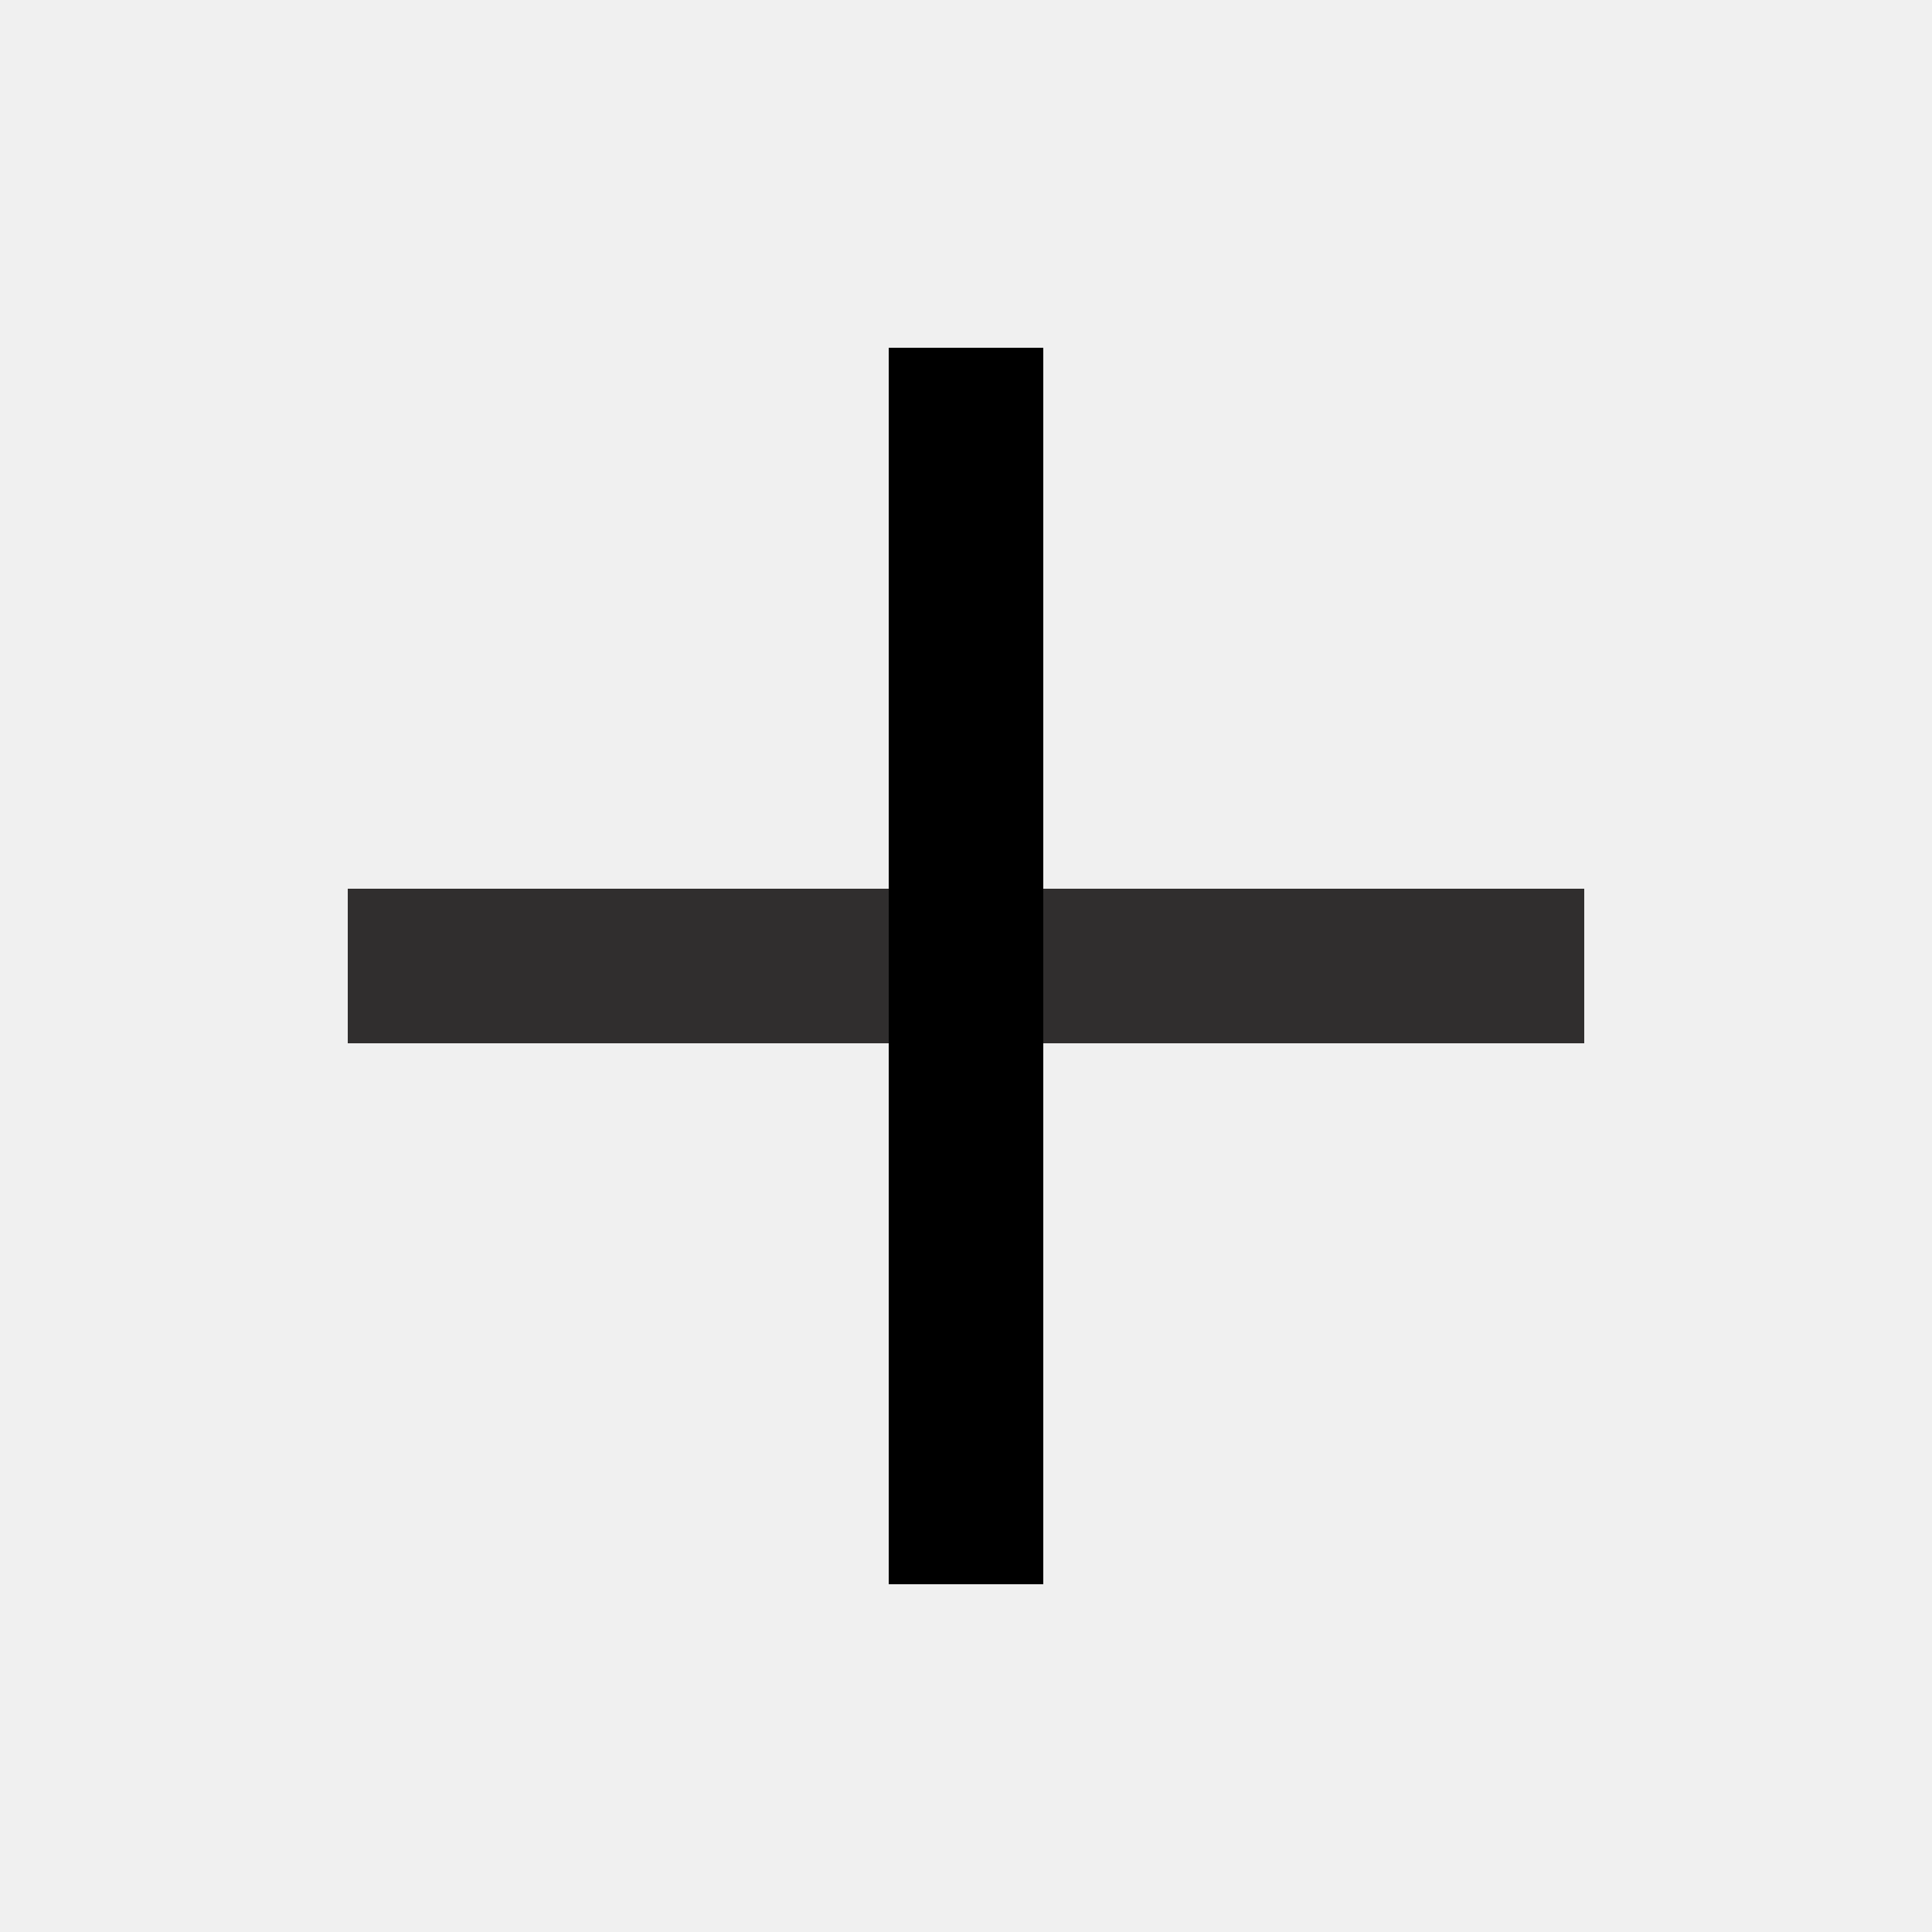
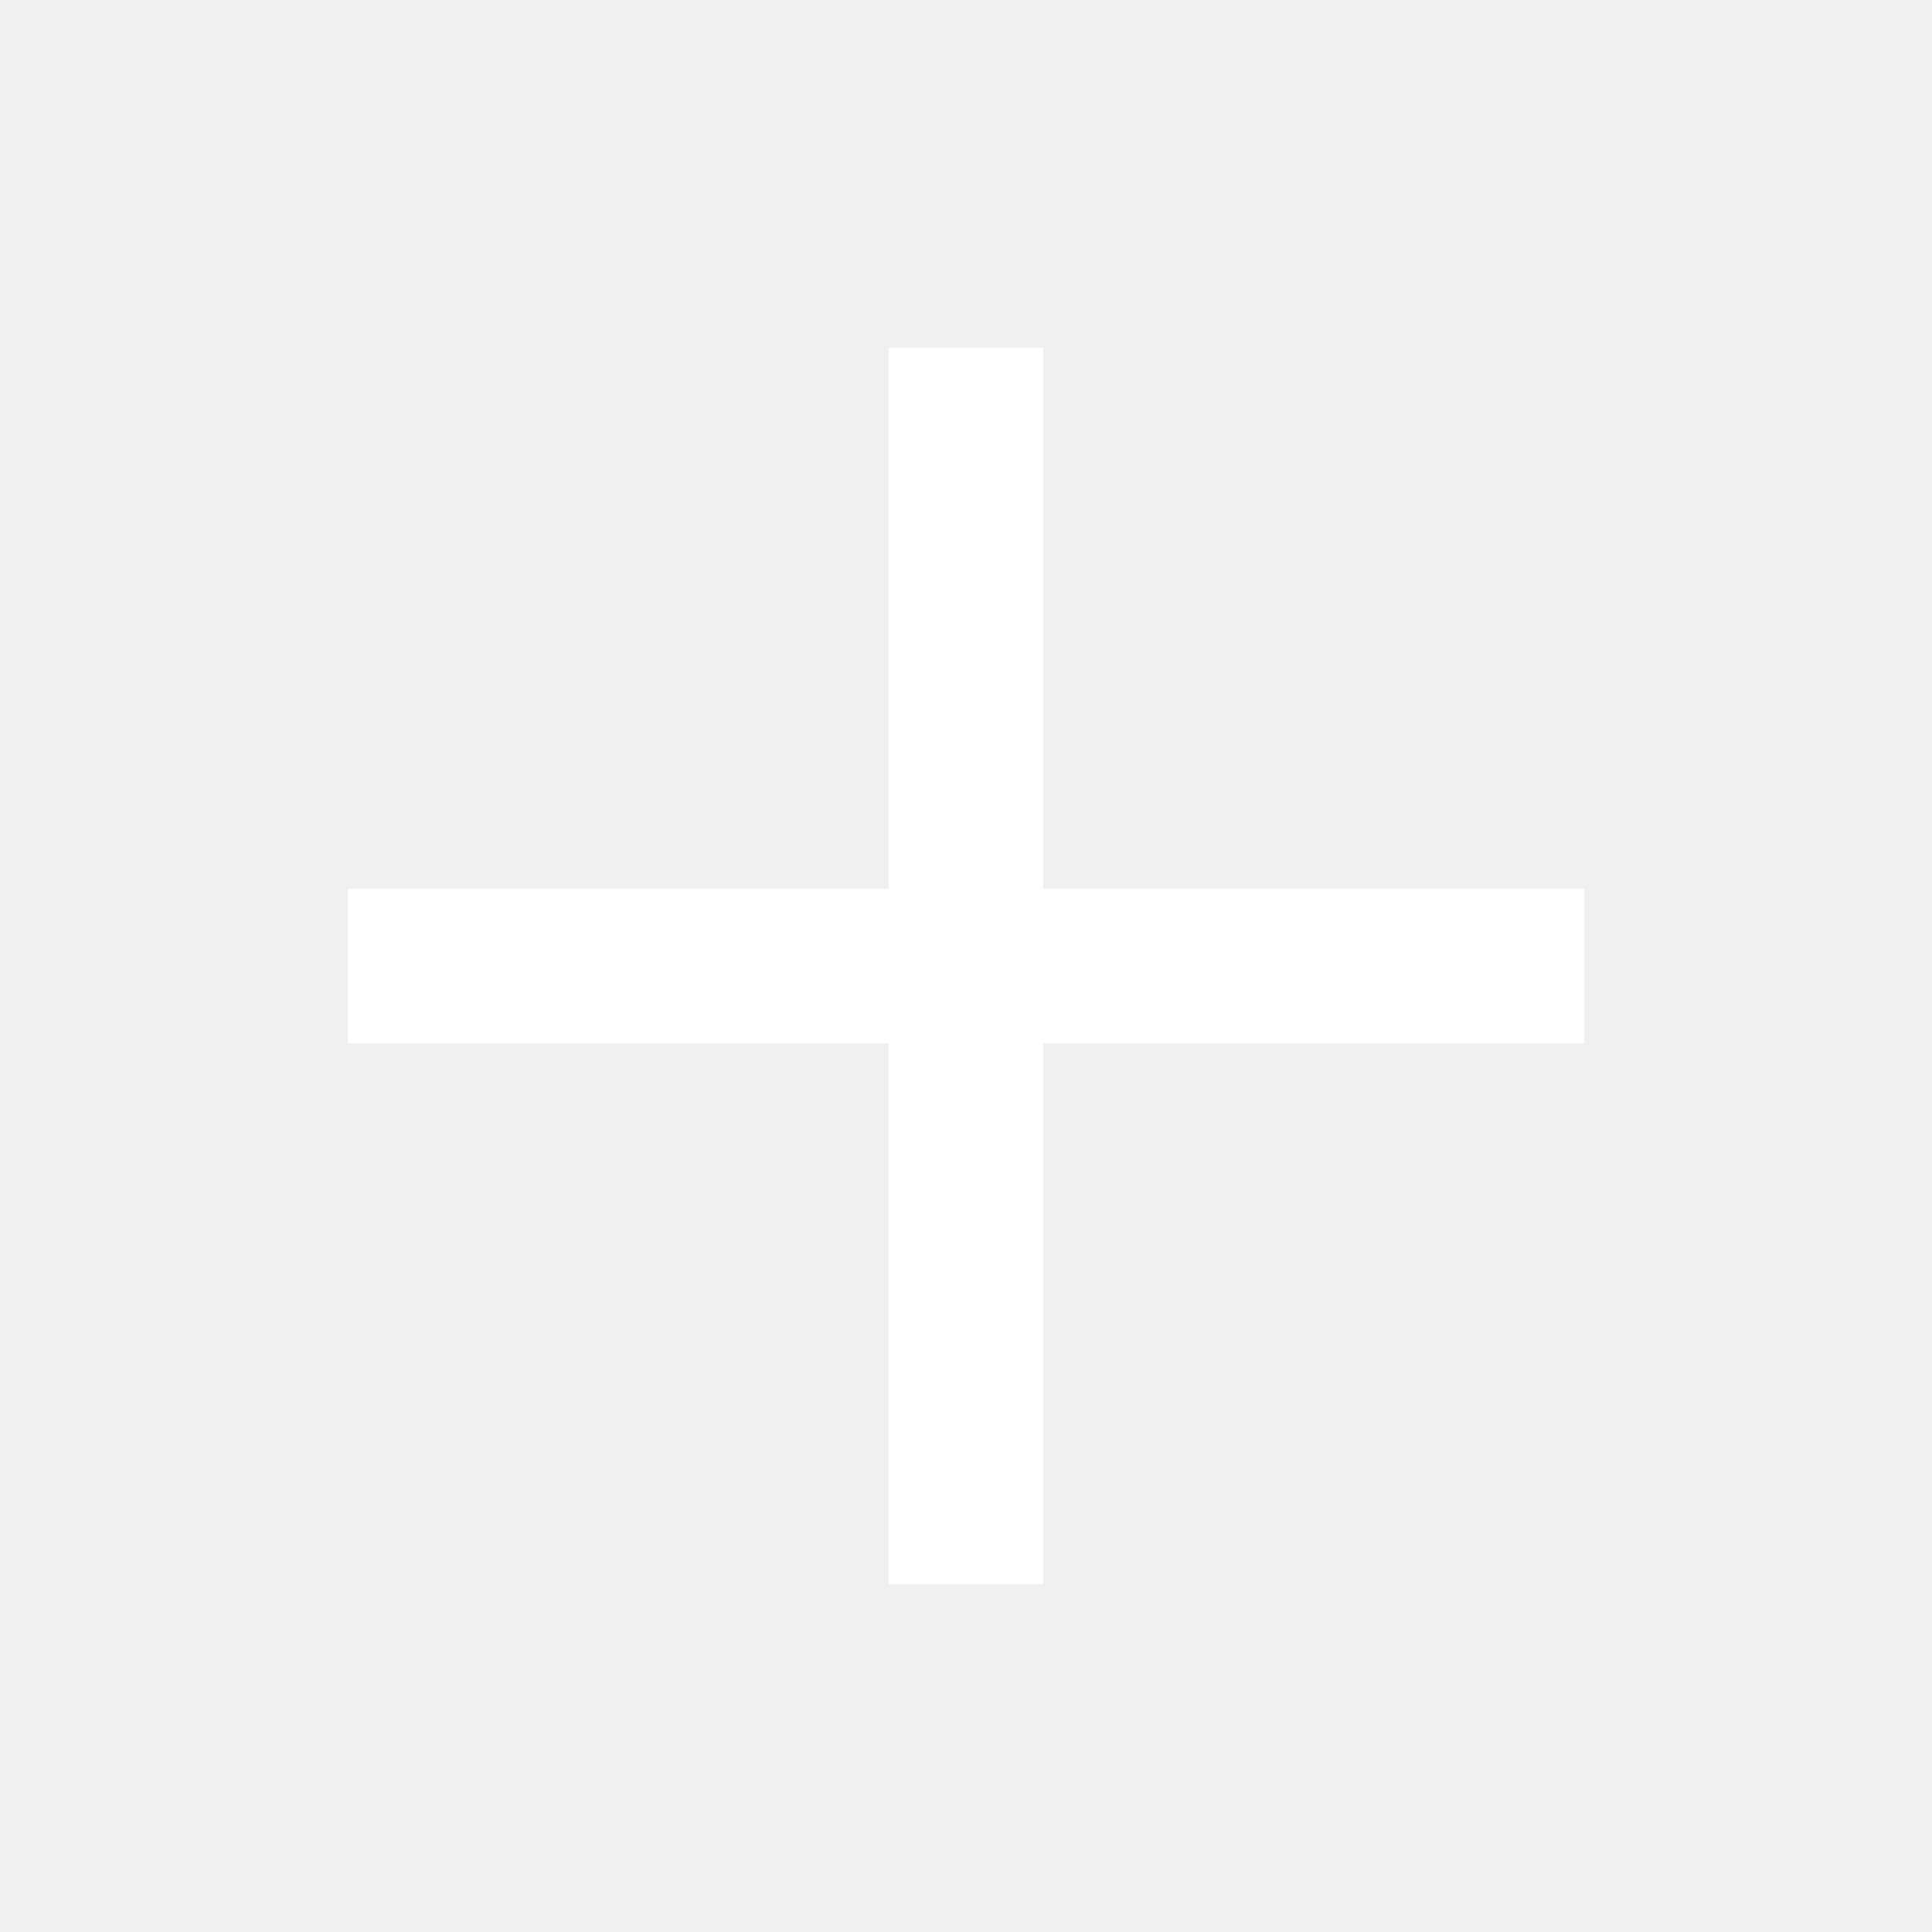
<svg xmlns="http://www.w3.org/2000/svg" enable-background="new 0 0 50 50" height="50px" id="Layer_1" version="1.1" viewBox="0 0 50 50" width="50px" xml:space="preserve">
  <rect fill="none" height="50" width="50" />
-   <line fill="none" stroke="#302e2e" stroke-miterlimit="10" stroke-width="4" x1="9" x2="41" y1="25" y2="25" />
-   <line fill="none" stroke="#000000" stroke-miterlimit="10" stroke-width="4" x1="25" x2="25" y1="9" y2="41" />
+   <line fill="none" stroke="#fff" stroke-miterlimit="10" stroke-width="4" x1="9" x2="41" y1="25" y2="25" />
+   <line fill="none" stroke="#fff" stroke-miterlimit="10" stroke-width="4" x1="25" x2="25" y1="9" y2="41" />
</svg>
